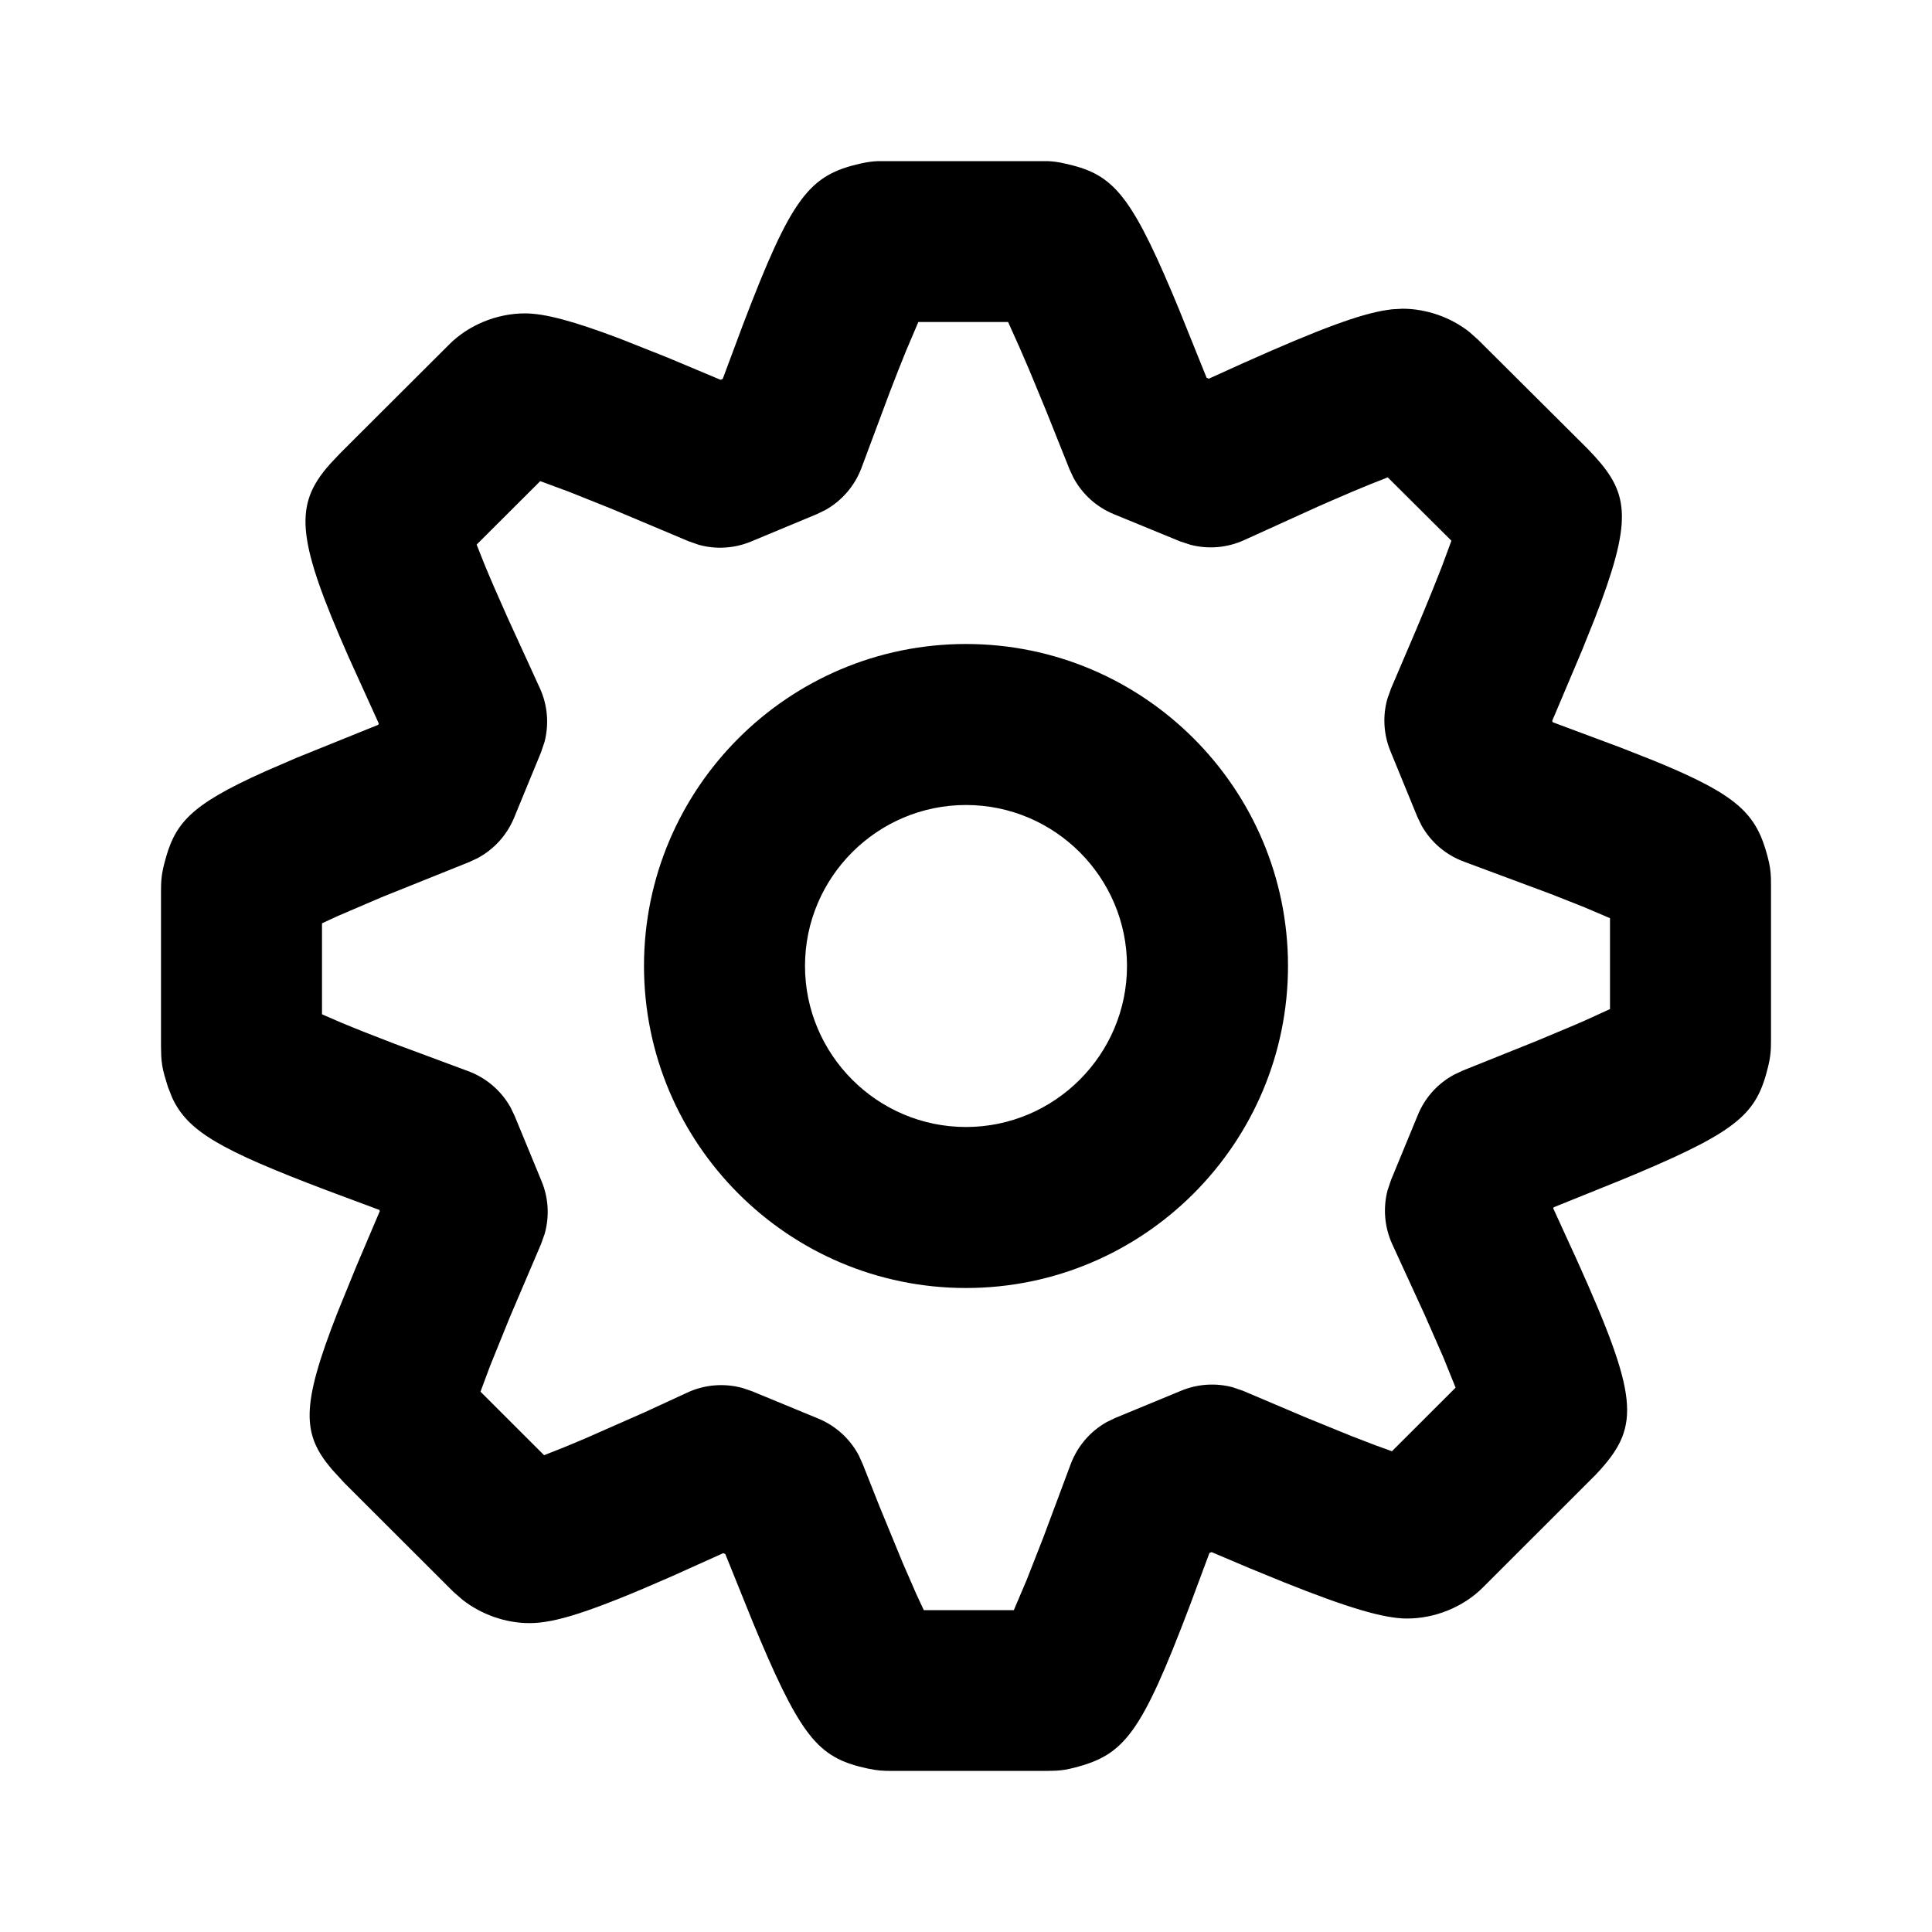
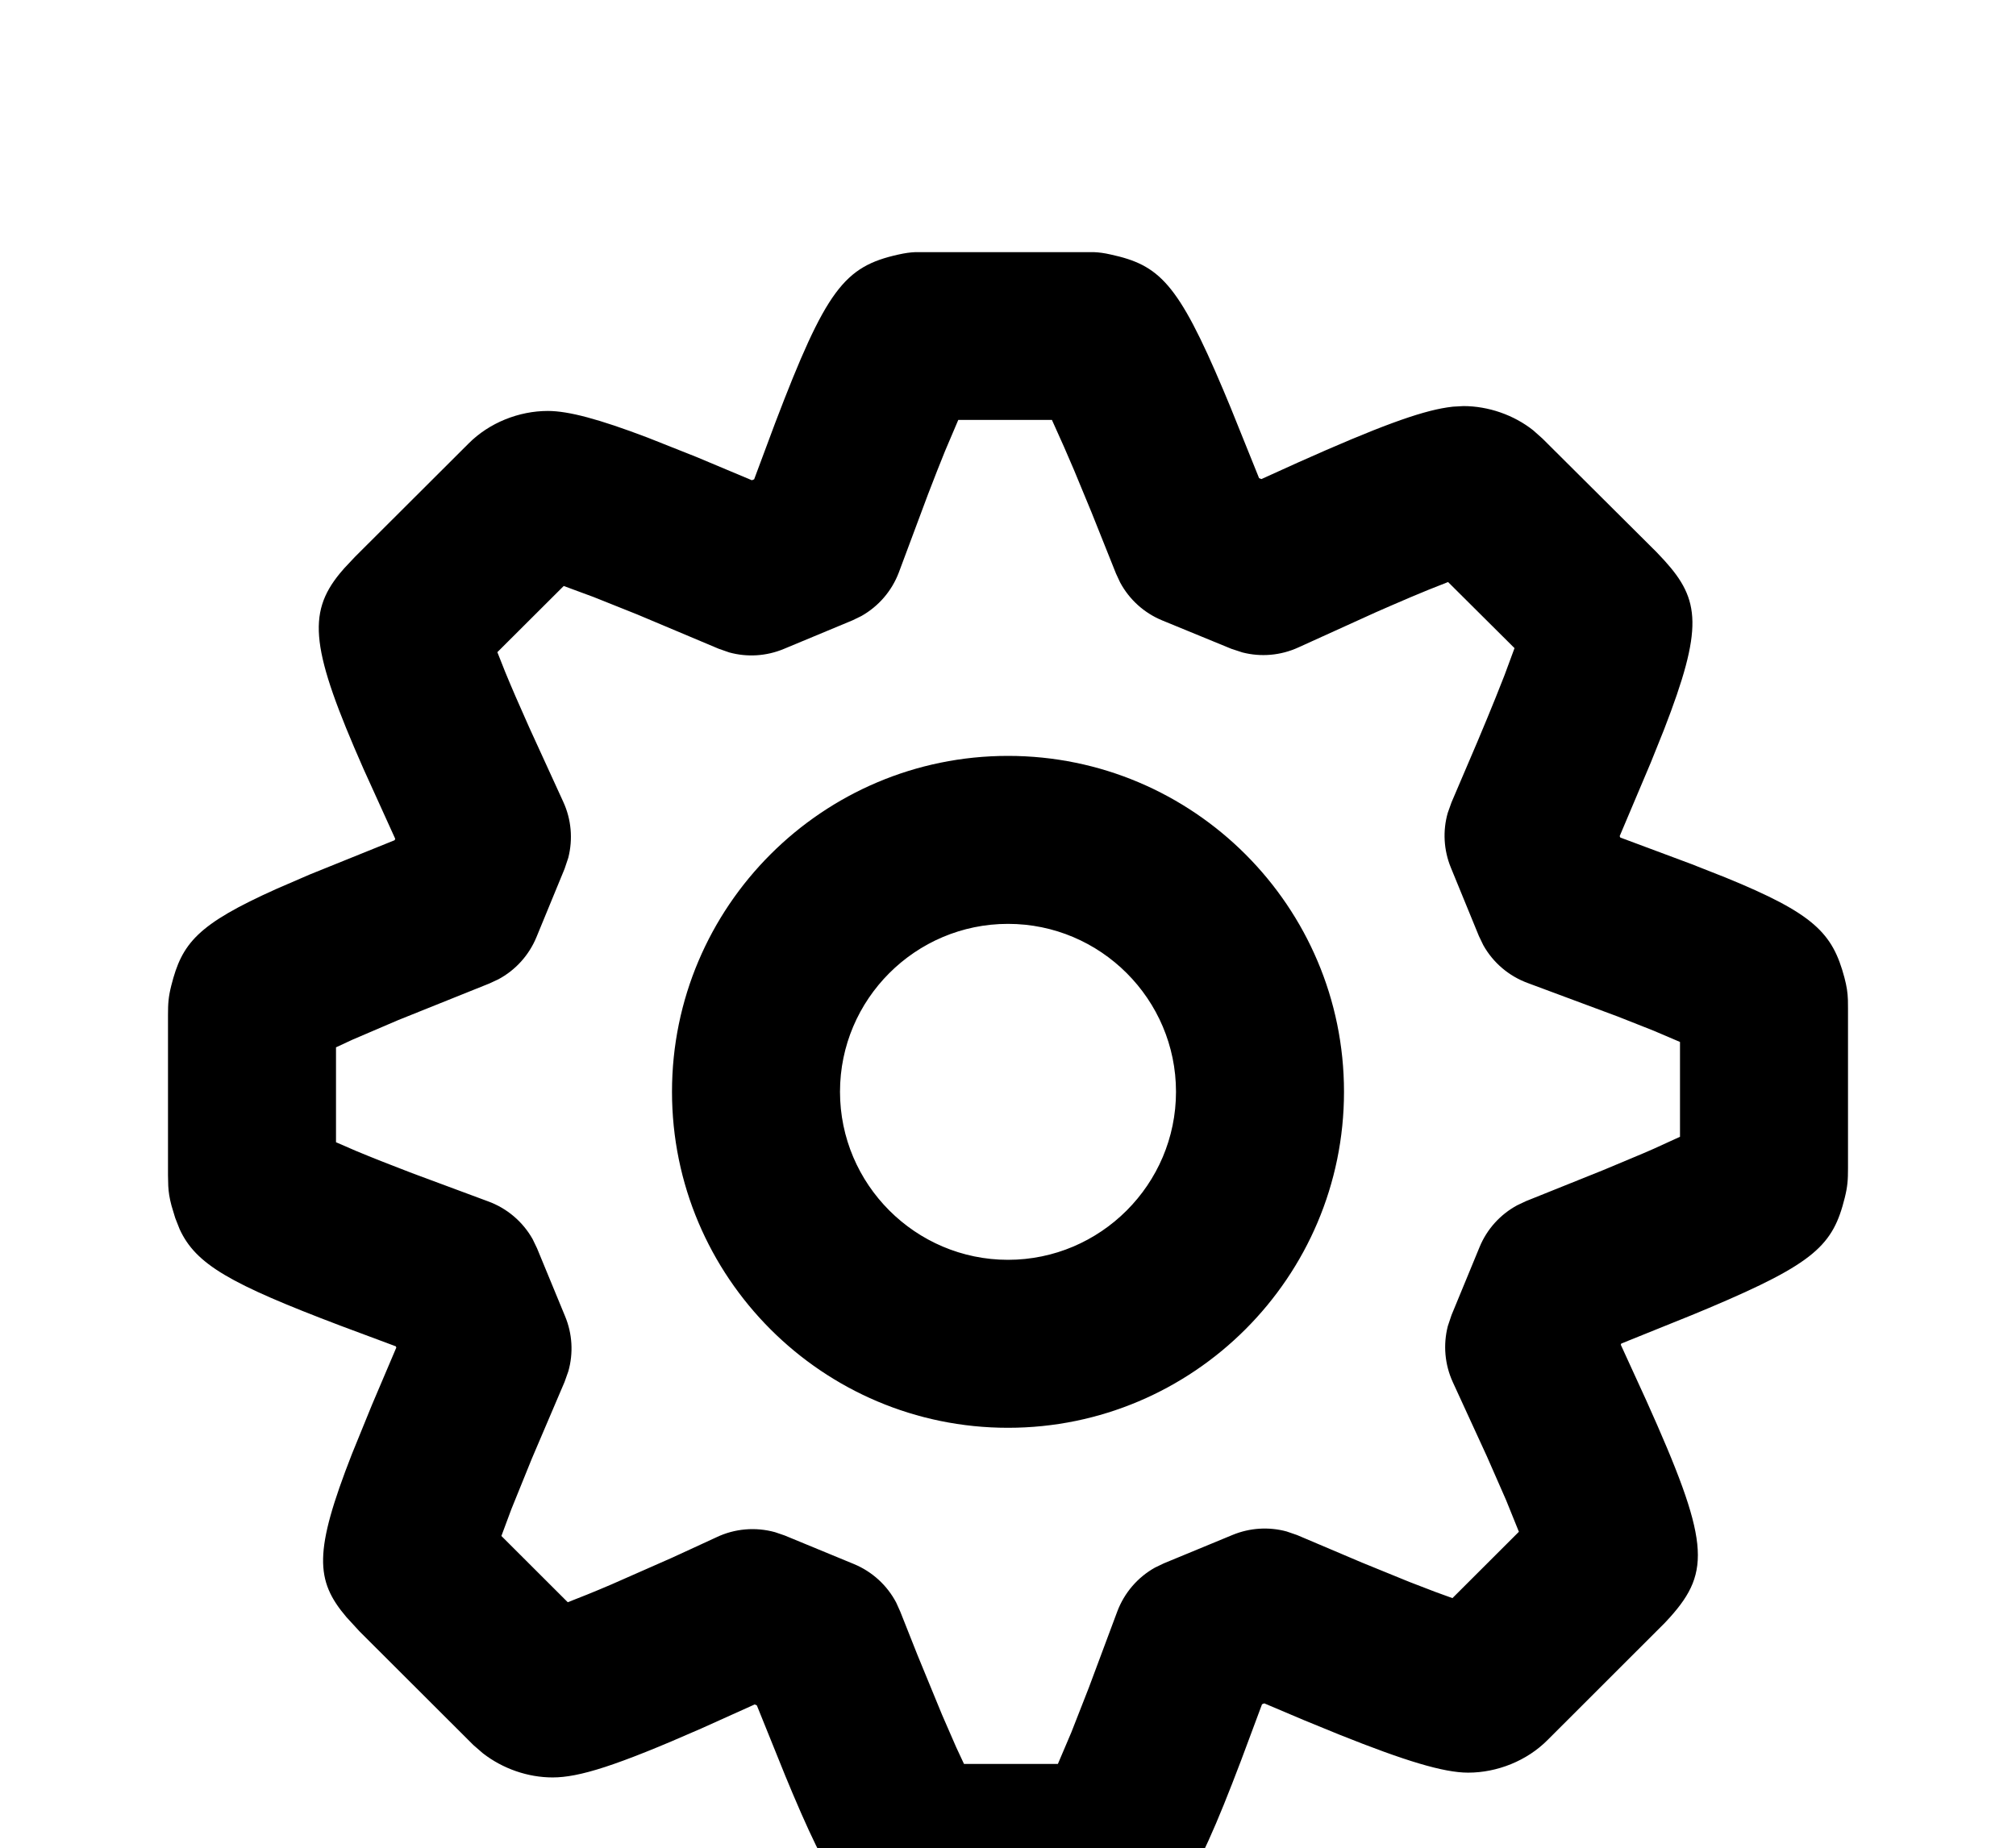
- <svg xmlns="http://www.w3.org/2000/svg" height="24" viewBox="0 0 24 24" width="24">
+ <svg xmlns="http://www.w3.org/2000/svg" height="22" viewBox="0 -1 24 22" width="24">
  <path d="m10.898 2.002h2.123c.064.003.121.01.2.028.58.126.801.335 1.341 1.611l.088.211.339.841.028.011.437-.198c.953-.426 1.444-.605 1.774-.655l.068-.009.125-.007c.297 0 .6.105.832.289l.11.098 1.357 1.351.094.1c.426.47.466.802-.005 2.016l-.157.391-.37.875.007.017.847.316.408.161c1.055.431 1.272.661 1.413 1.189.028.106.039.179.042.269l.001.098v1.908c0 .136-.005.212-.038.346-.14.564-.349.778-1.617 1.314l-.209.087-.835.337-.006.014.302.66c.751 1.669.777 2.035.284 2.585l-.062.067-1.393 1.392c-.249.252-.605.391-.948.391-.292 0-.75-.139-1.532-.452l-.418-.171-.477-.202-.027.011-.246.66c-.603 1.589-.81 1.846-1.429 2.006-.092.024-.157.034-.231.038l-.123.003h-1.909c-.119 0-.186-.004-.305-.029-.58-.126-.802-.335-1.343-1.612l-.088-.211-.34-.842-.026-.011-.635.286c-1.016.447-1.456.583-1.77.583-.294 0-.593-.103-.831-.288l-.114-.099-1.355-1.353-.155-.169c-.372-.437-.39-.776.066-1.943l.238-.584.29-.682-.006-.015-.657-.245c-1.318-.5-1.724-.73-1.917-1.151l-.052-.132-.044-.146c-.025-.094-.035-.161-.039-.237l-.003-.126v-1.909c0-.137.005-.214.039-.349.127-.504.307-.728 1.256-1.153l.393-.17 1.01-.408.007-.017-.378-.833c-.623-1.415-.675-1.846-.281-2.327l.054-.063.127-.135 1.35-1.347c.247-.249.601-.389.945-.389.246 0 .608.097 1.187.317l.582.231.66.277.027-.011.248-.665c.609-1.6.826-1.868 1.468-2.011.081-.018.139-.026.204-.029zm1.625 1.998h-1.115l-.157.369c-.06.147-.127.318-.203.516l-.348.932c-.084.221-.242.403-.446.518l-.105.051-.819.341c-.207.086-.435.1-.649.041l-.126-.044-.969-.408-.523-.209-.352-.13-.79.788.093.235c.036.088.078.187.126.298l.161.365.404.883c.097.21.117.446.06.668l-.044.131-.335.814c-.089.215-.249.392-.453.501l-.105.049-1.088.437-.544.233-.196.091v1.13l.235.102c.089.037.189.078.3.122l.371.144.902.335c.227.082.416.243.533.451l.052.108.335.812c.086.208.099.438.038.653l-.045.127-.389.912-.244.602-.119.32.79.789.235-.093c.087-.035.182-.075.285-.119l.726-.32.523-.241c.219-.105.467-.125.699-.061l.114.039.824.34c.218.09.397.254.505.461l.048.107.205.517.292.71.169.388.092.197h1.118l.16-.376.208-.531.339-.908c.084-.223.243-.407.448-.522l.106-.051.82-.339c.204-.084.43-.098.641-.041l.125.043.773.328.564.23.309.119.204.074.791-.79-.152-.376-.229-.522-.405-.882c-.097-.211-.117-.447-.06-.669l.044-.131.334-.81c.088-.214.247-.389.449-.498l.104-.049.921-.37.47-.197.129-.056.313-.143v-1.129l-.314-.134-.425-.168-1.072-.399c-.227-.083-.415-.244-.531-.452l-.052-.108-.334-.815c-.085-.208-.098-.437-.037-.651l.045-.126.31-.726c.081-.192.151-.362.212-.513l.109-.275.119-.322-.791-.787-.235.093c-.13.053-.279.116-.449.19l-.176.077-.923.419c-.21.096-.445.116-.666.059l-.131-.043-.823-.338c-.216-.089-.392-.249-.501-.452l-.049-.105-.291-.728-.211-.51-.117-.271zm-.523 4c2.206 0 4 1.793 4 3.999 0 2.206-1.794 4.001-4 4.001-2.207 0-4-1.794-4-4.001 0-2.206 1.794-3.999 4-3.999zm0 2c-1.102 0-2.0.898-2 1.999 0 1.102.899 2.001 2 2.001 1.101 0 2-.899 2-2.001 0-1.101-.898-1.999-2-1.999z" fill-rule="evenodd" />
</svg>
